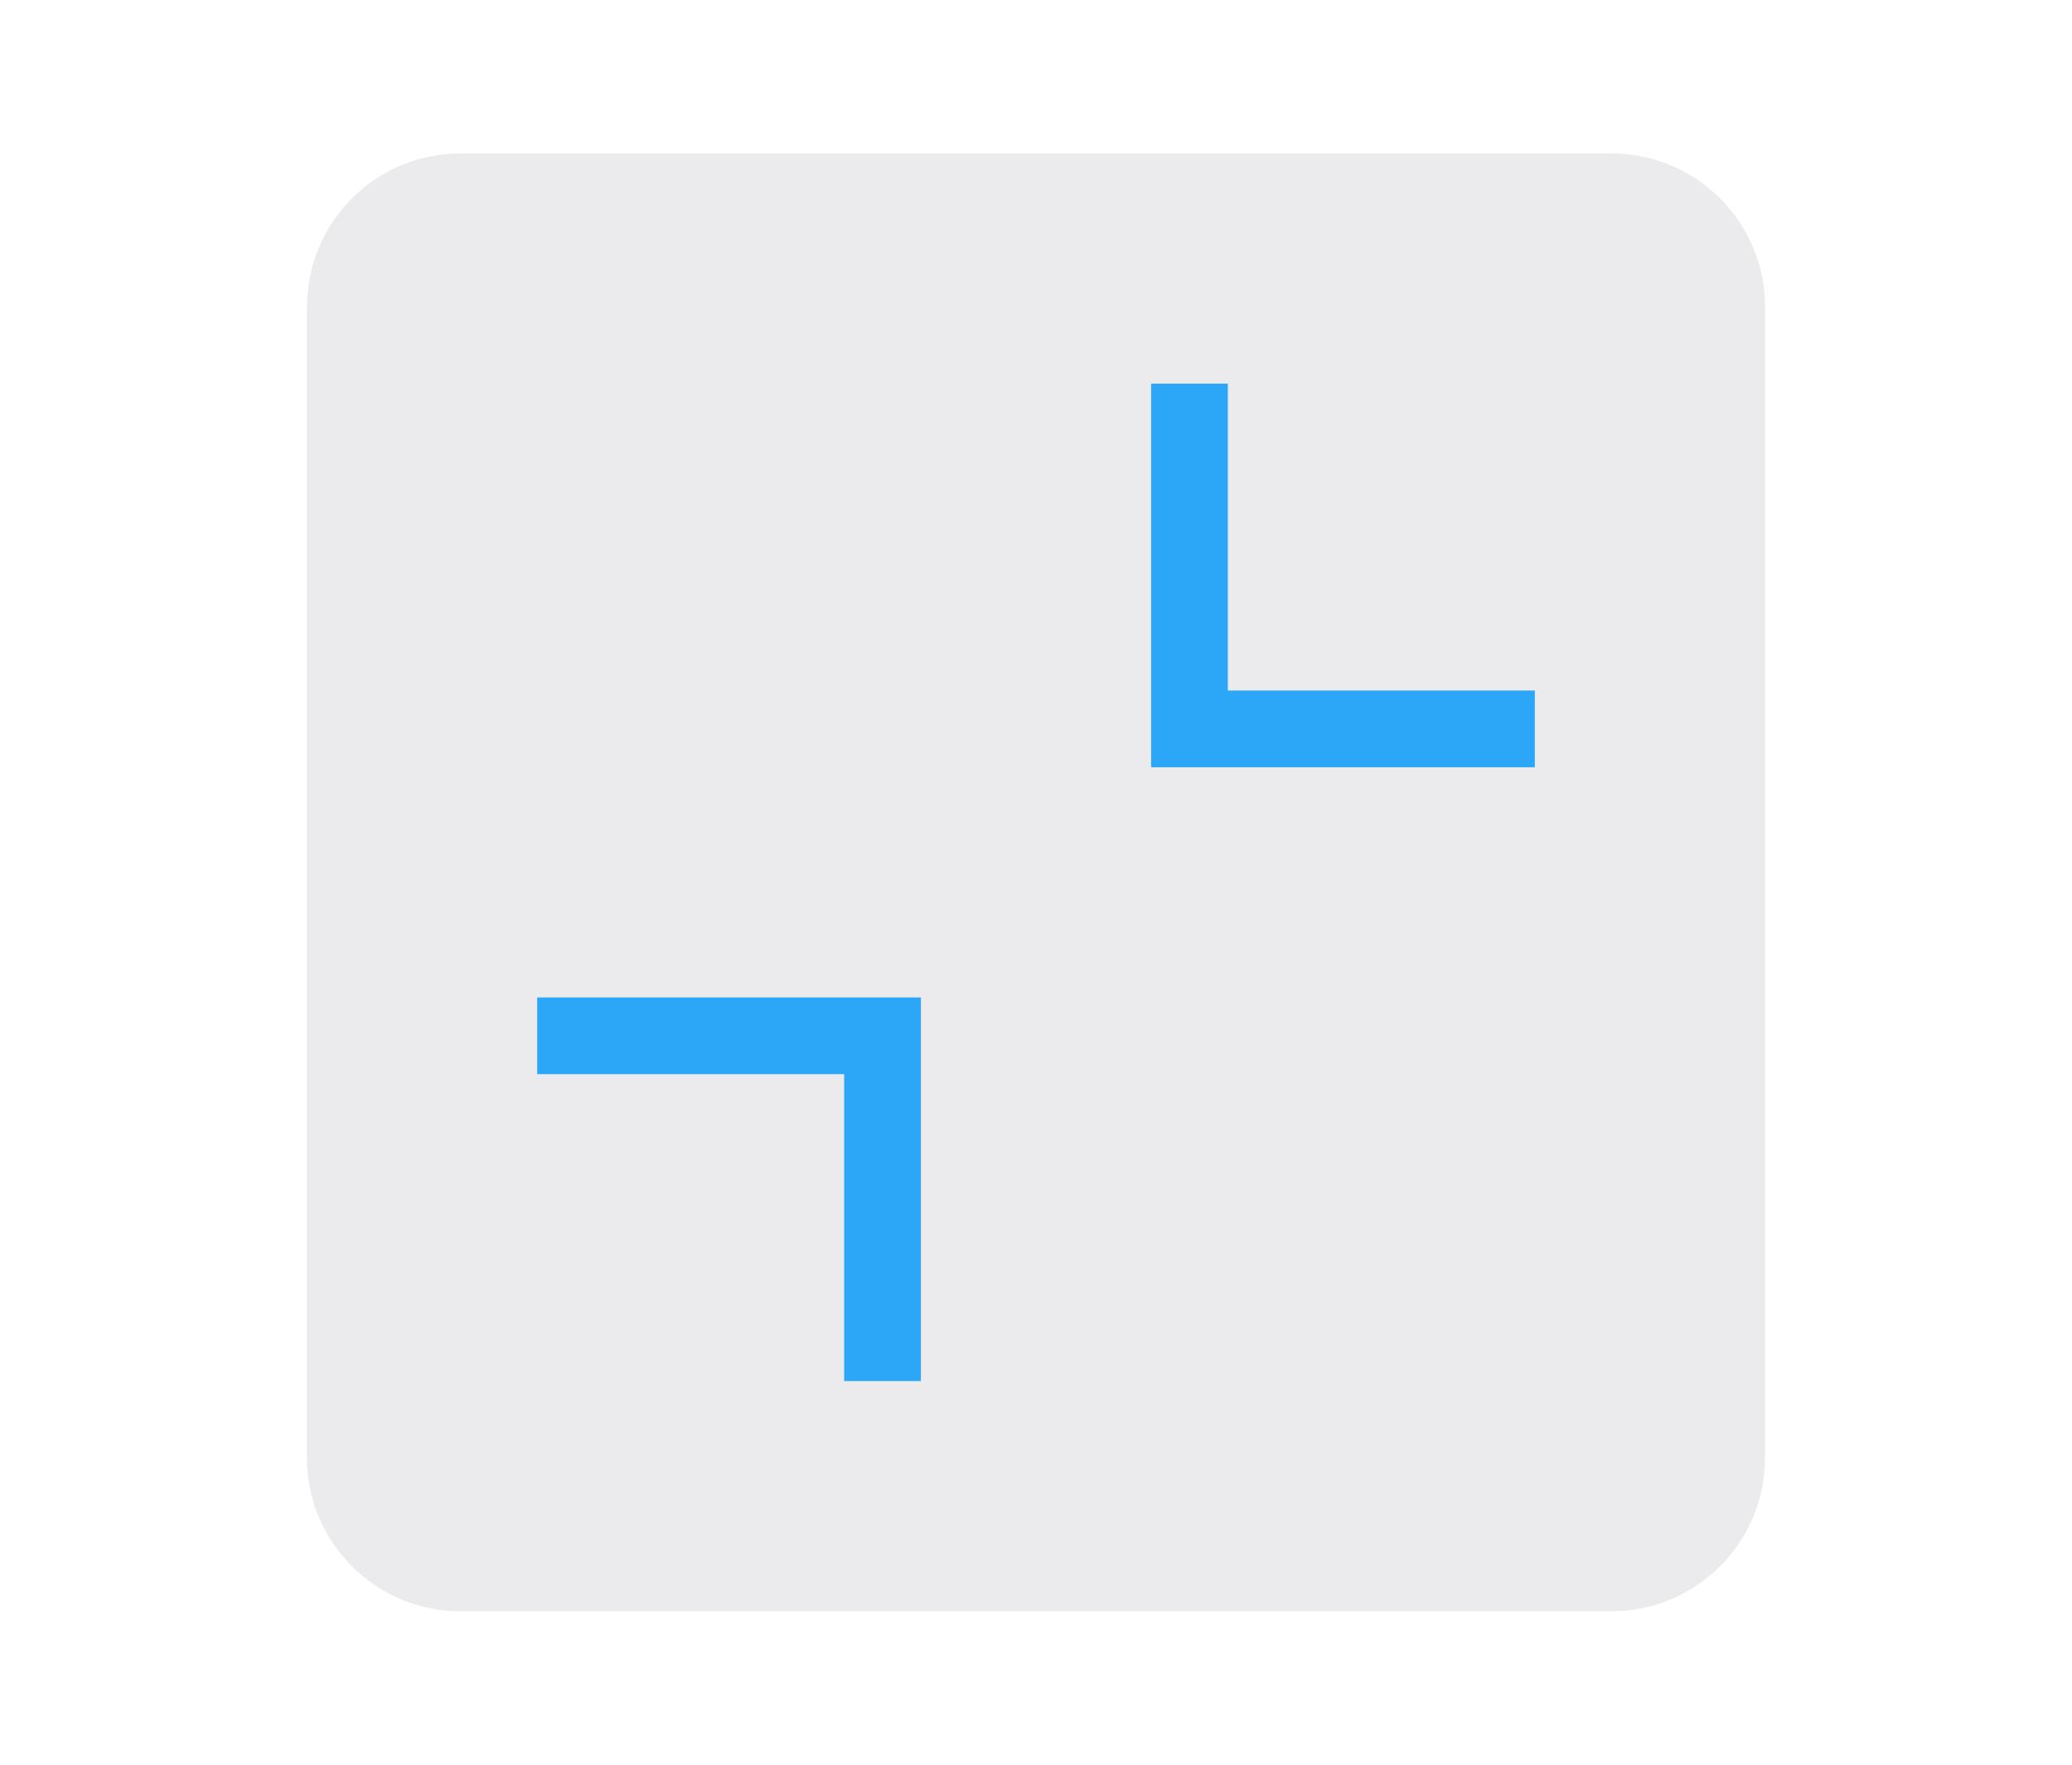
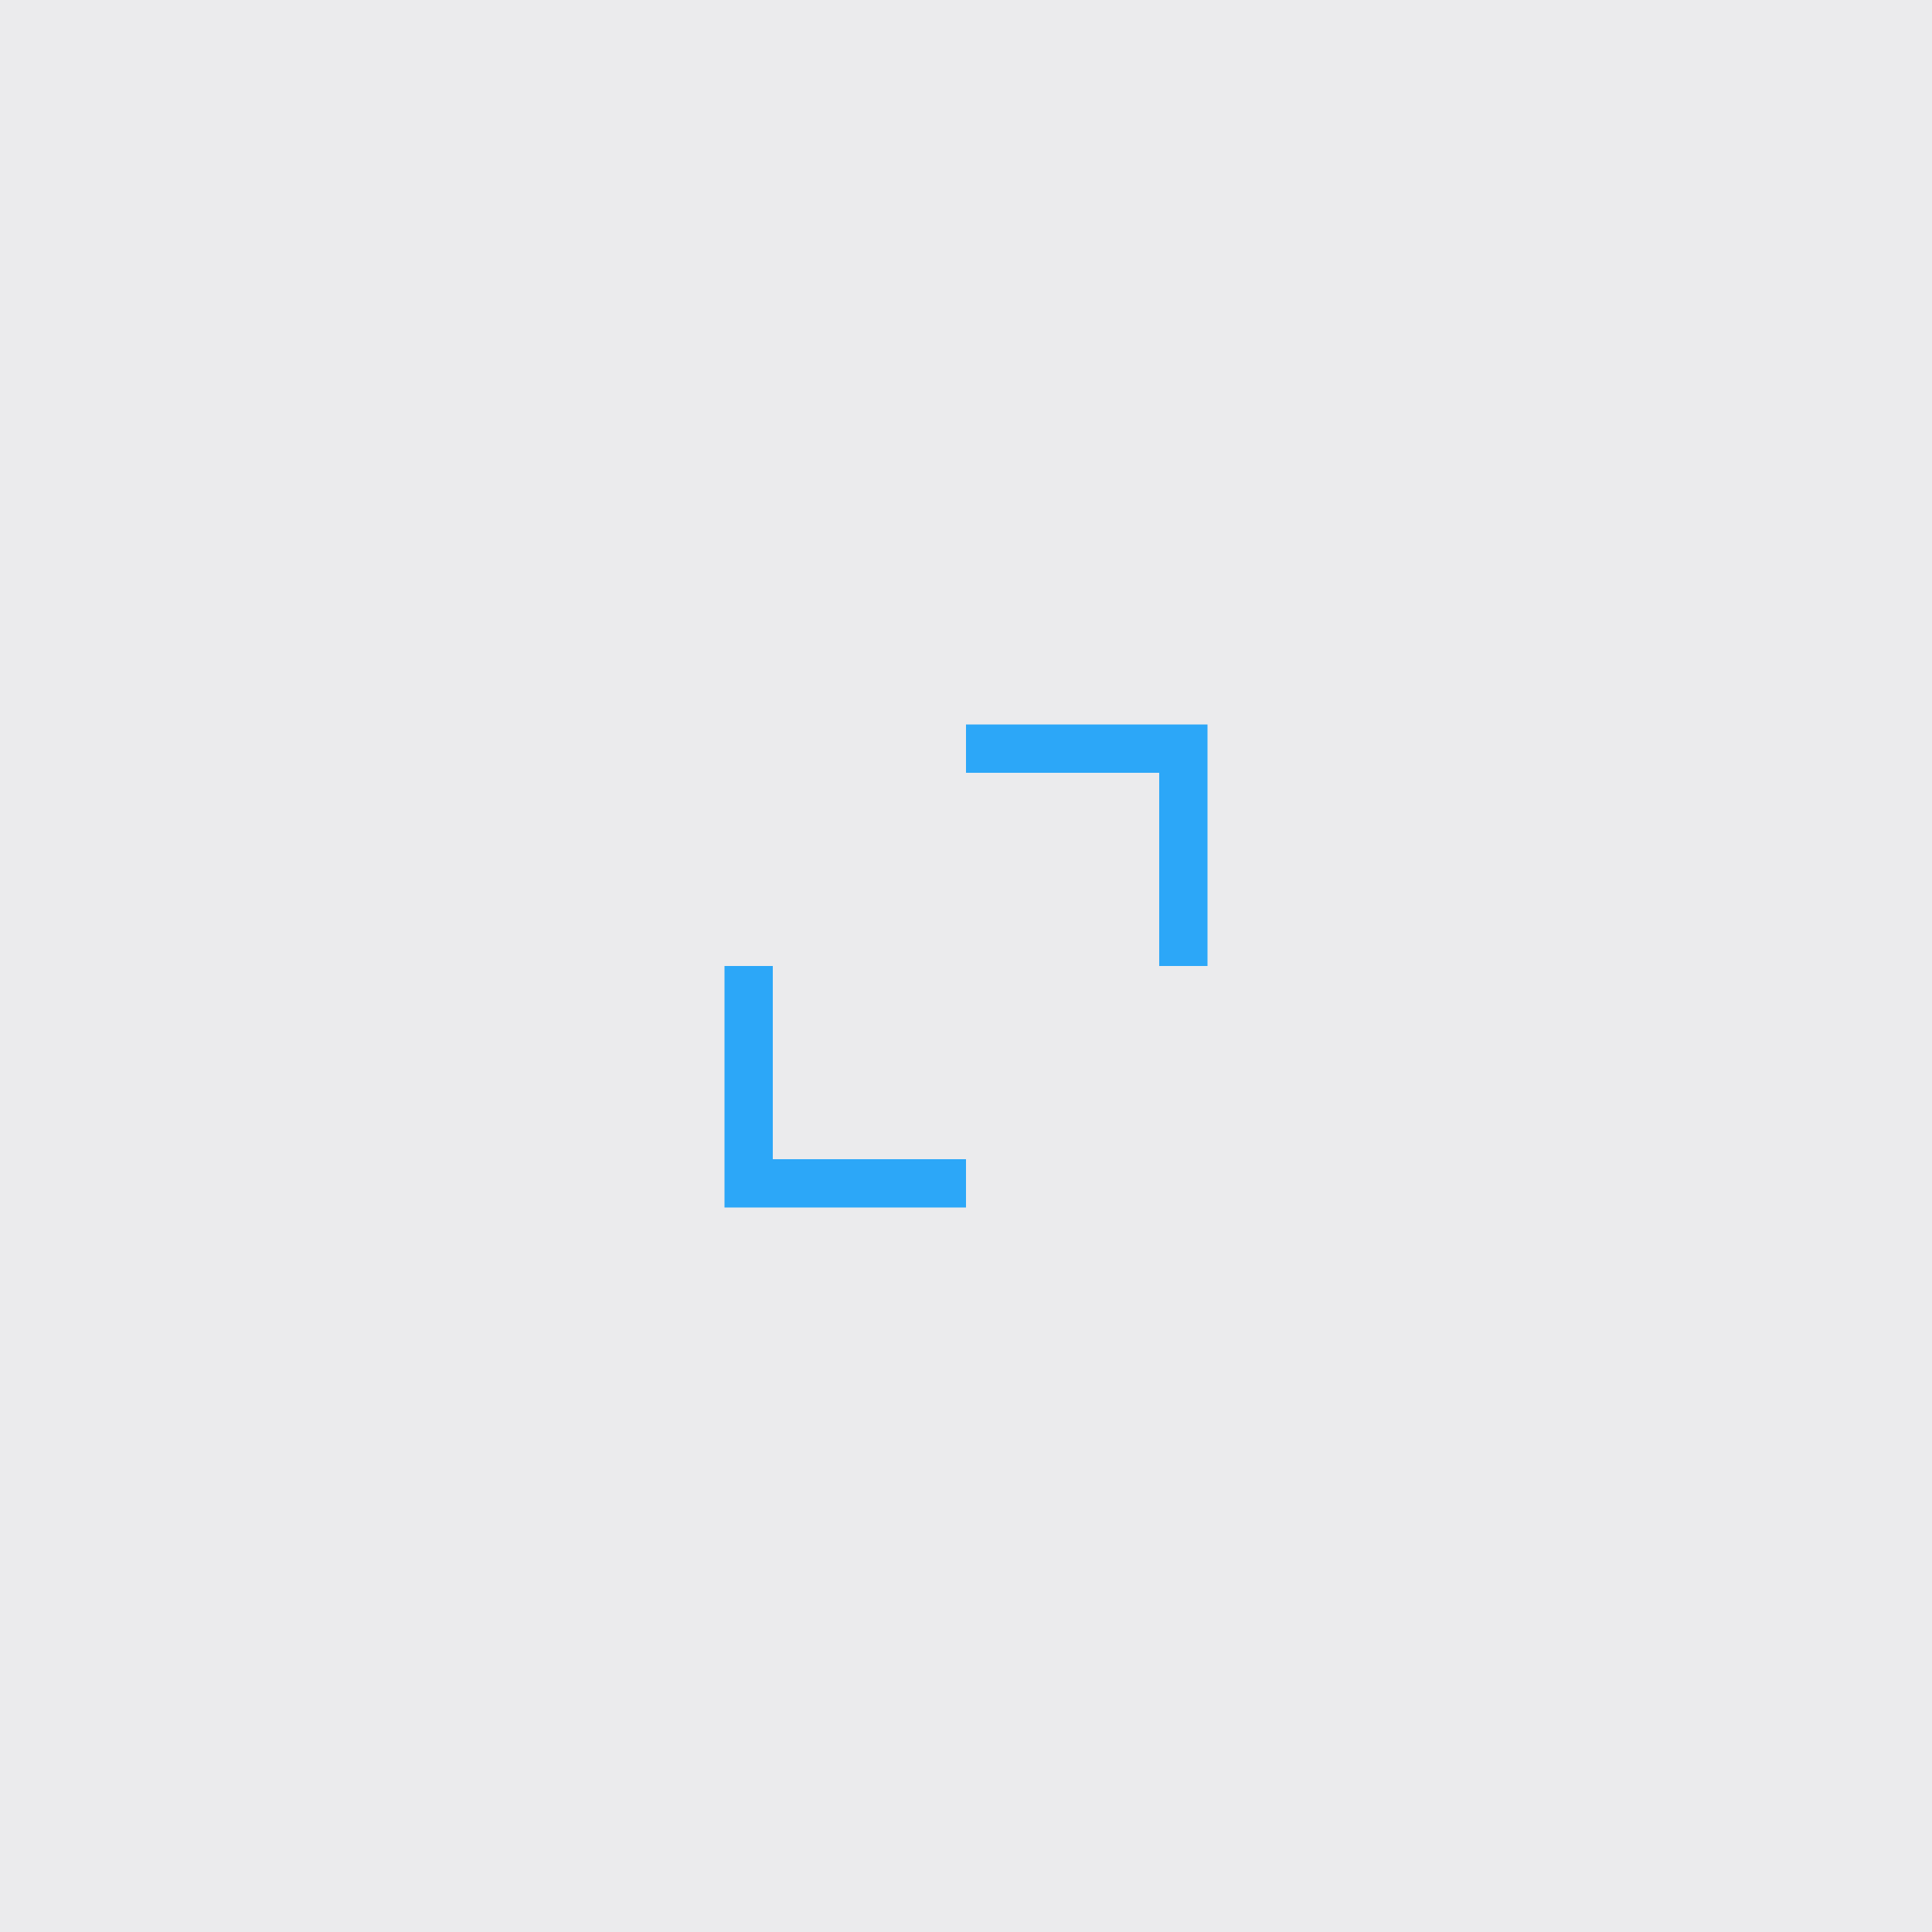
- <svg xmlns="http://www.w3.org/2000/svg" width="27px" height="23px" viewBox="0 0 27 23" version="1.1">
-   <defs />
-   <g id="最大化最小化" stroke="none" stroke-width="1" fill="none" fill-rule="evenodd">
-     <g id="浅色-无阴影" transform="translate(-27, -182)">
-       <g id="fullscreen_press" transform="translate(27, 182)">
-         <rect id="Rectangle-11" fill-opacity="0.289" fill="#000000" opacity="0" x="0" y="0" width="27" height="23" />
-         <rect id="Rectangle-62" fill-opacity="0.1" fill="#34344B" x="4" y="2" width="19" height="19" rx="2" />
-         <path d="M15,8.75 L15,6.25 L15,5 L16,5 L19,5 L20,5 L20,6.25 L20,8.75 L20,10 L19,10 L16,10 L15,10 L15,8.75 Z M16,9 L20,9 L20,5 L16,5 L16,9 Z M12,14.25 L12,16.75 L12,18 L11,18 L8,18 L7,18 L7,16.75 L7,14.25 L7,13 L8,13 L11,13 L12,13 L12,14.25 Z M11,14 L7,14 L7,18 L11,18 L11,14 Z" id="Combined-Shape" fill="#2CA7F8" />
-       </g>
-     </g>
+ <svg xmlns="http://www.w3.org/2000/svg" width="40" height="40" viewBox="0 0 40 40">
+   <g fill="none" fill-rule="evenodd">
+     <rect width="40" height="40" fill="#34344B" fill-opacity=".1" />
+     <path fill="#2CA7F8" fill-rule="nonzero" d="M24,20 L24,16 L20,16 L20,15 L25,15 L25,20 L24,20 Z M16,20 L16,24 L20,24 L20,25 L15,25 L15,20 L16,20 Z" />
  </g>
</svg>
